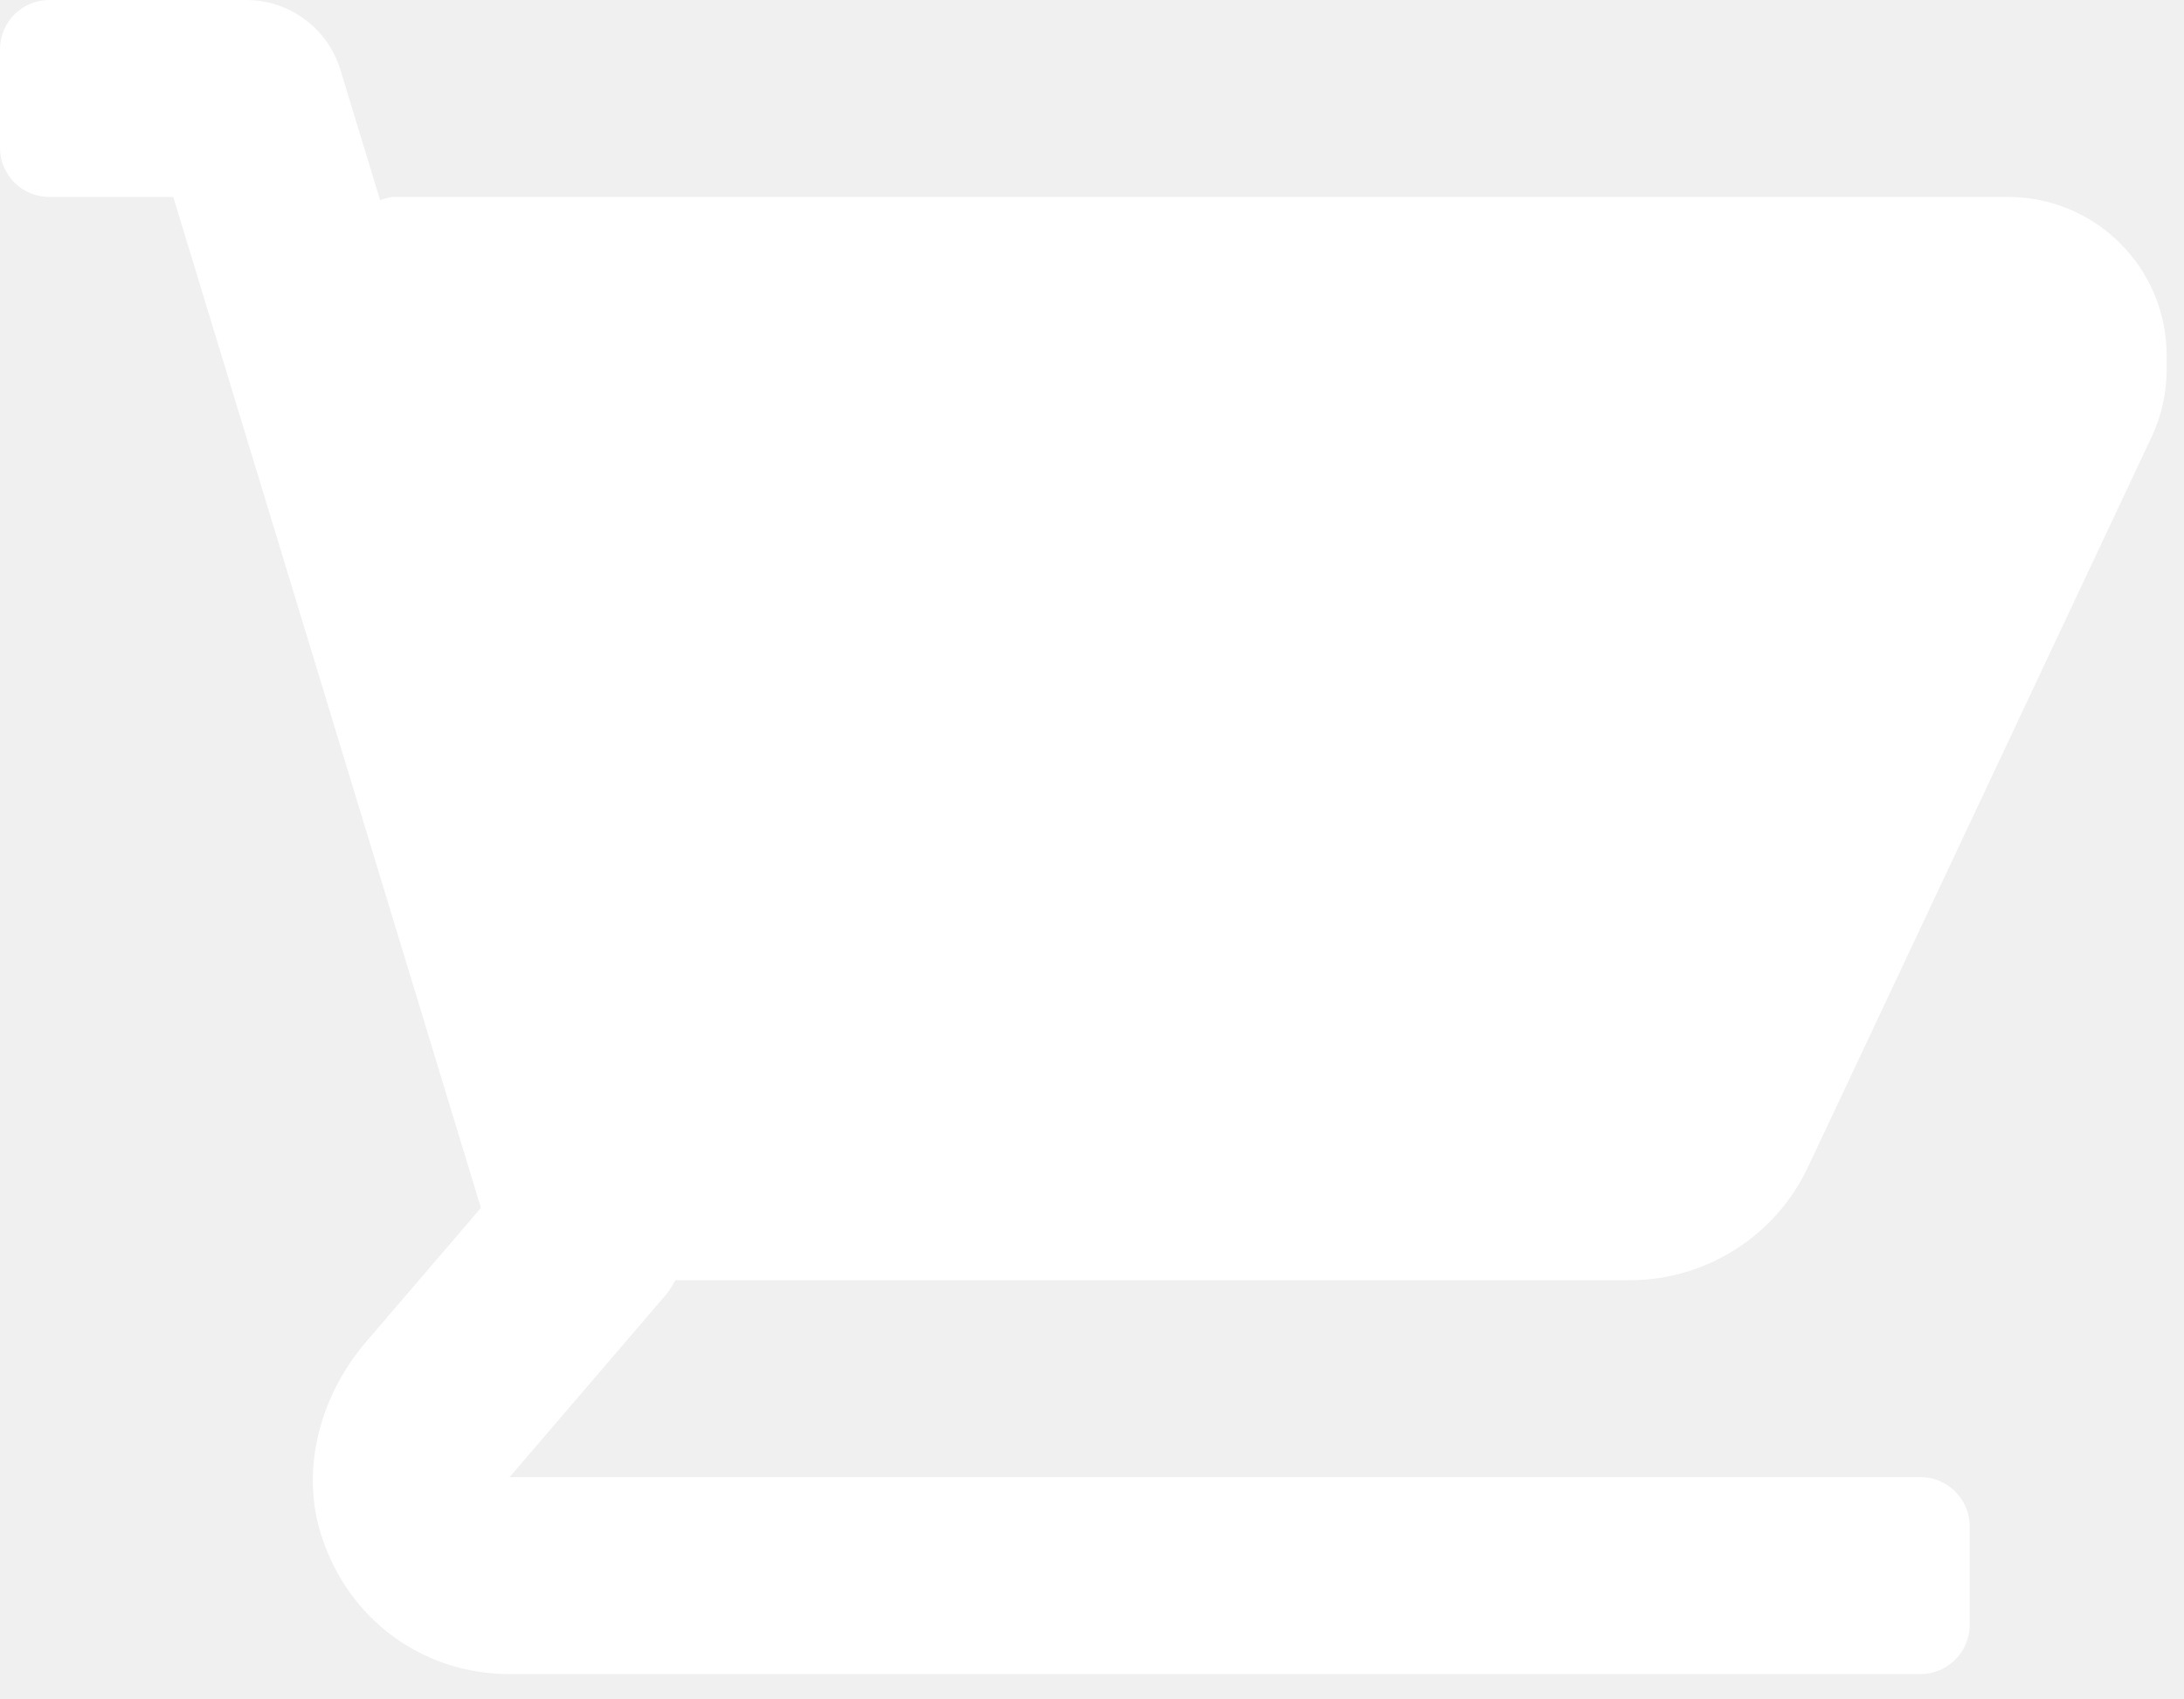
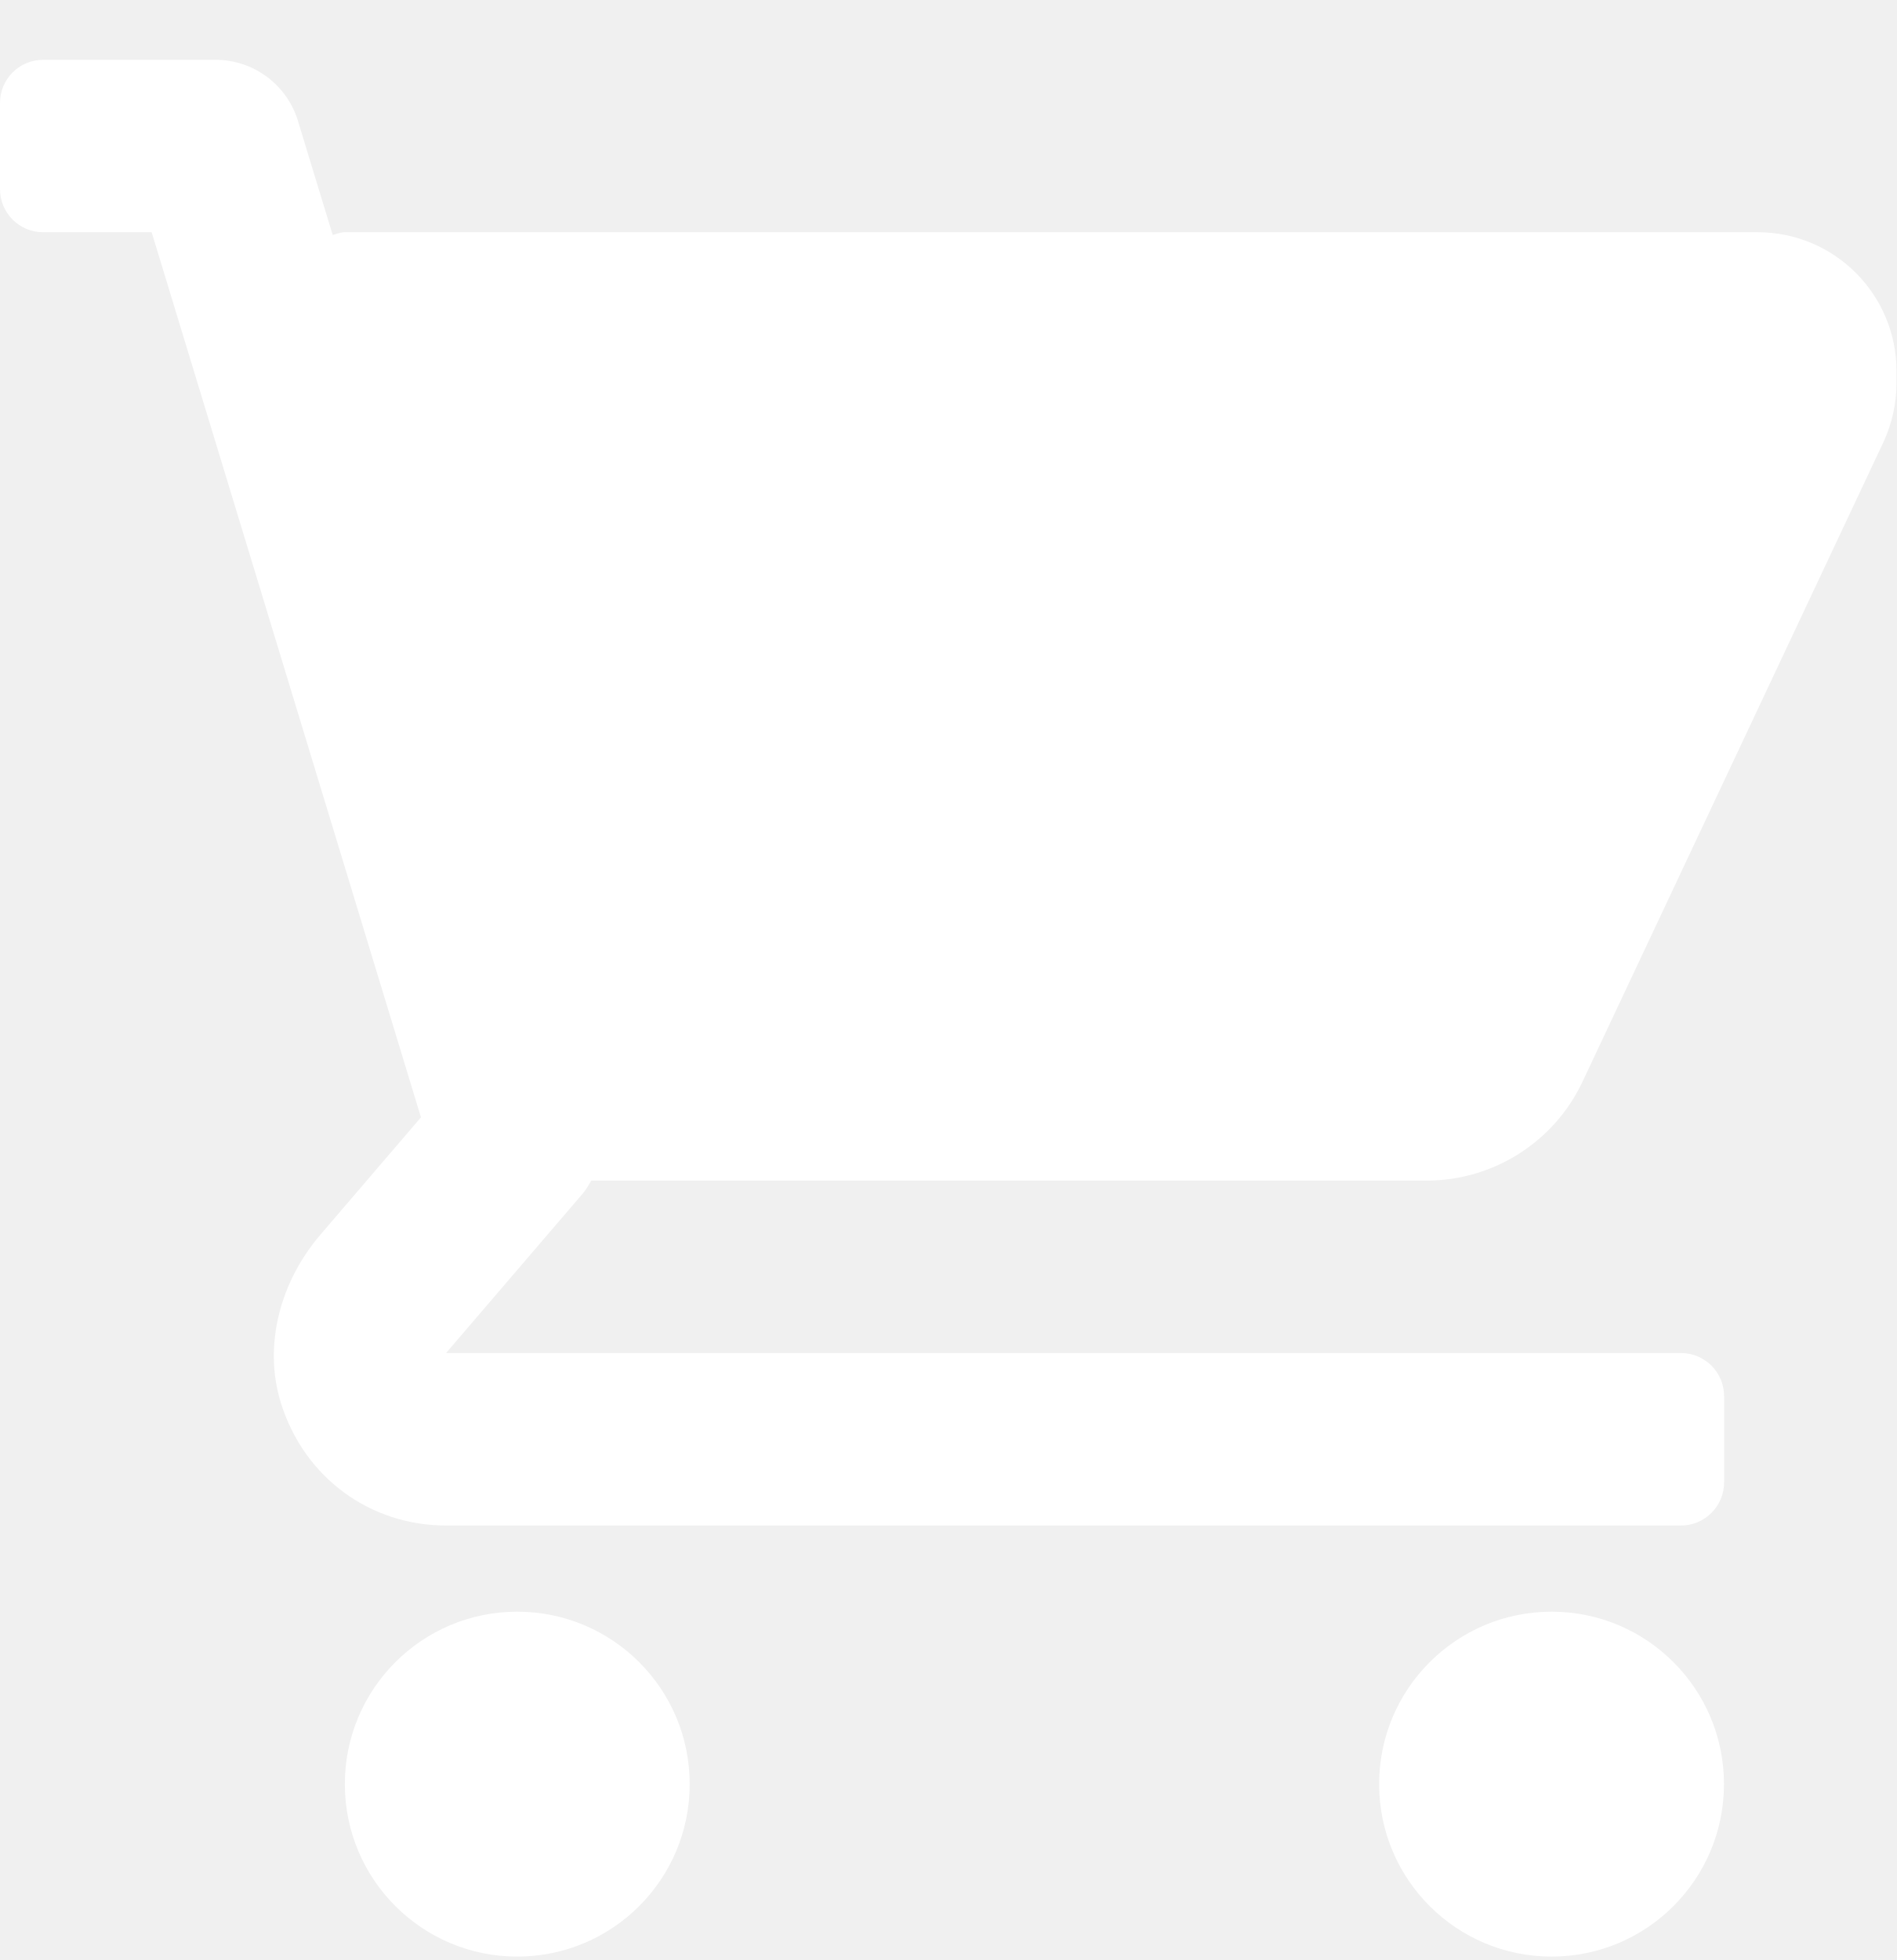
- <svg xmlns="http://www.w3.org/2000/svg" width="63" height="49" viewBox="0 0 63 49" fill="none">
-   <path d="M57.925 5.682H11.364C11.223 5.682 11.095 5.735 10.964 5.774L9.819 2.013C9.456 0.817 8.352 0 7.102 0H1.421C0.636 0 0 0.636 0 1.421V4.261C0 5.046 0.636 5.682 1.421 5.682H4.998L13.873 34.847L10.558 38.714C9.248 40.242 8.658 42.348 9.261 44.269C10.033 46.725 12.2 48.295 14.7 48.295H55.398C56.182 48.295 56.818 47.659 56.818 46.875V44.034C56.818 43.249 56.182 42.613 55.398 42.613H14.7L19.203 37.36C19.316 37.228 19.399 37.079 19.485 36.932H47.011C49.213 36.932 51.216 35.66 52.154 33.668L62.066 12.605C62.35 11.999 62.5 11.326 62.5 10.659V10.256C62.5 7.73 60.452 5.682 57.925 5.682Z" fill="white" />
+ <svg xmlns="http://www.w3.org/2000/svg" width="30" height="31" viewBox="0 0 30 31" fill="none">
+   <path d="M27.804 3.673H5.455C5.387 3.673 5.326 3.699 5.263 3.717L4.713 1.912C4.539 1.338 4.009 0.946 3.409 0.946H0.682C0.305 0.946 0 1.251 0 1.628V2.991C0 3.368 0.305 3.673 0.682 3.673H2.399L6.659 17.672L5.068 19.529C4.439 20.262 4.156 21.273 4.445 22.195C4.816 23.374 5.856 24.128 7.056 24.128H26.591C26.968 24.128 27.273 23.822 27.273 23.446V22.082C27.273 21.706 26.968 21.4 26.591 21.4H7.056L9.217 18.879C9.272 18.815 9.311 18.744 9.353 18.673H22.565C23.622 18.673 24.584 18.063 25.034 17.107L29.792 6.996C29.928 6.705 30 6.382 30 6.062V5.869C30 4.656 29.017 3.673 27.804 3.673Z" fill="white" />
+   <path d="M8.182 30.946C9.689 30.946 10.91 29.725 10.91 28.218C10.91 26.712 9.689 25.491 8.182 25.491C6.676 25.491 5.455 26.712 5.455 28.218C5.455 29.725 6.676 30.946 8.182 30.946Z" fill="white" />
+   <path d="M24.544 30.946C26.05 30.946 27.271 29.725 27.271 28.218C27.271 26.712 26.05 25.491 24.544 25.491C23.038 25.491 21.816 26.712 21.816 28.218C21.816 29.725 23.038 30.946 24.544 30.946Z" fill="white" />
</svg>
